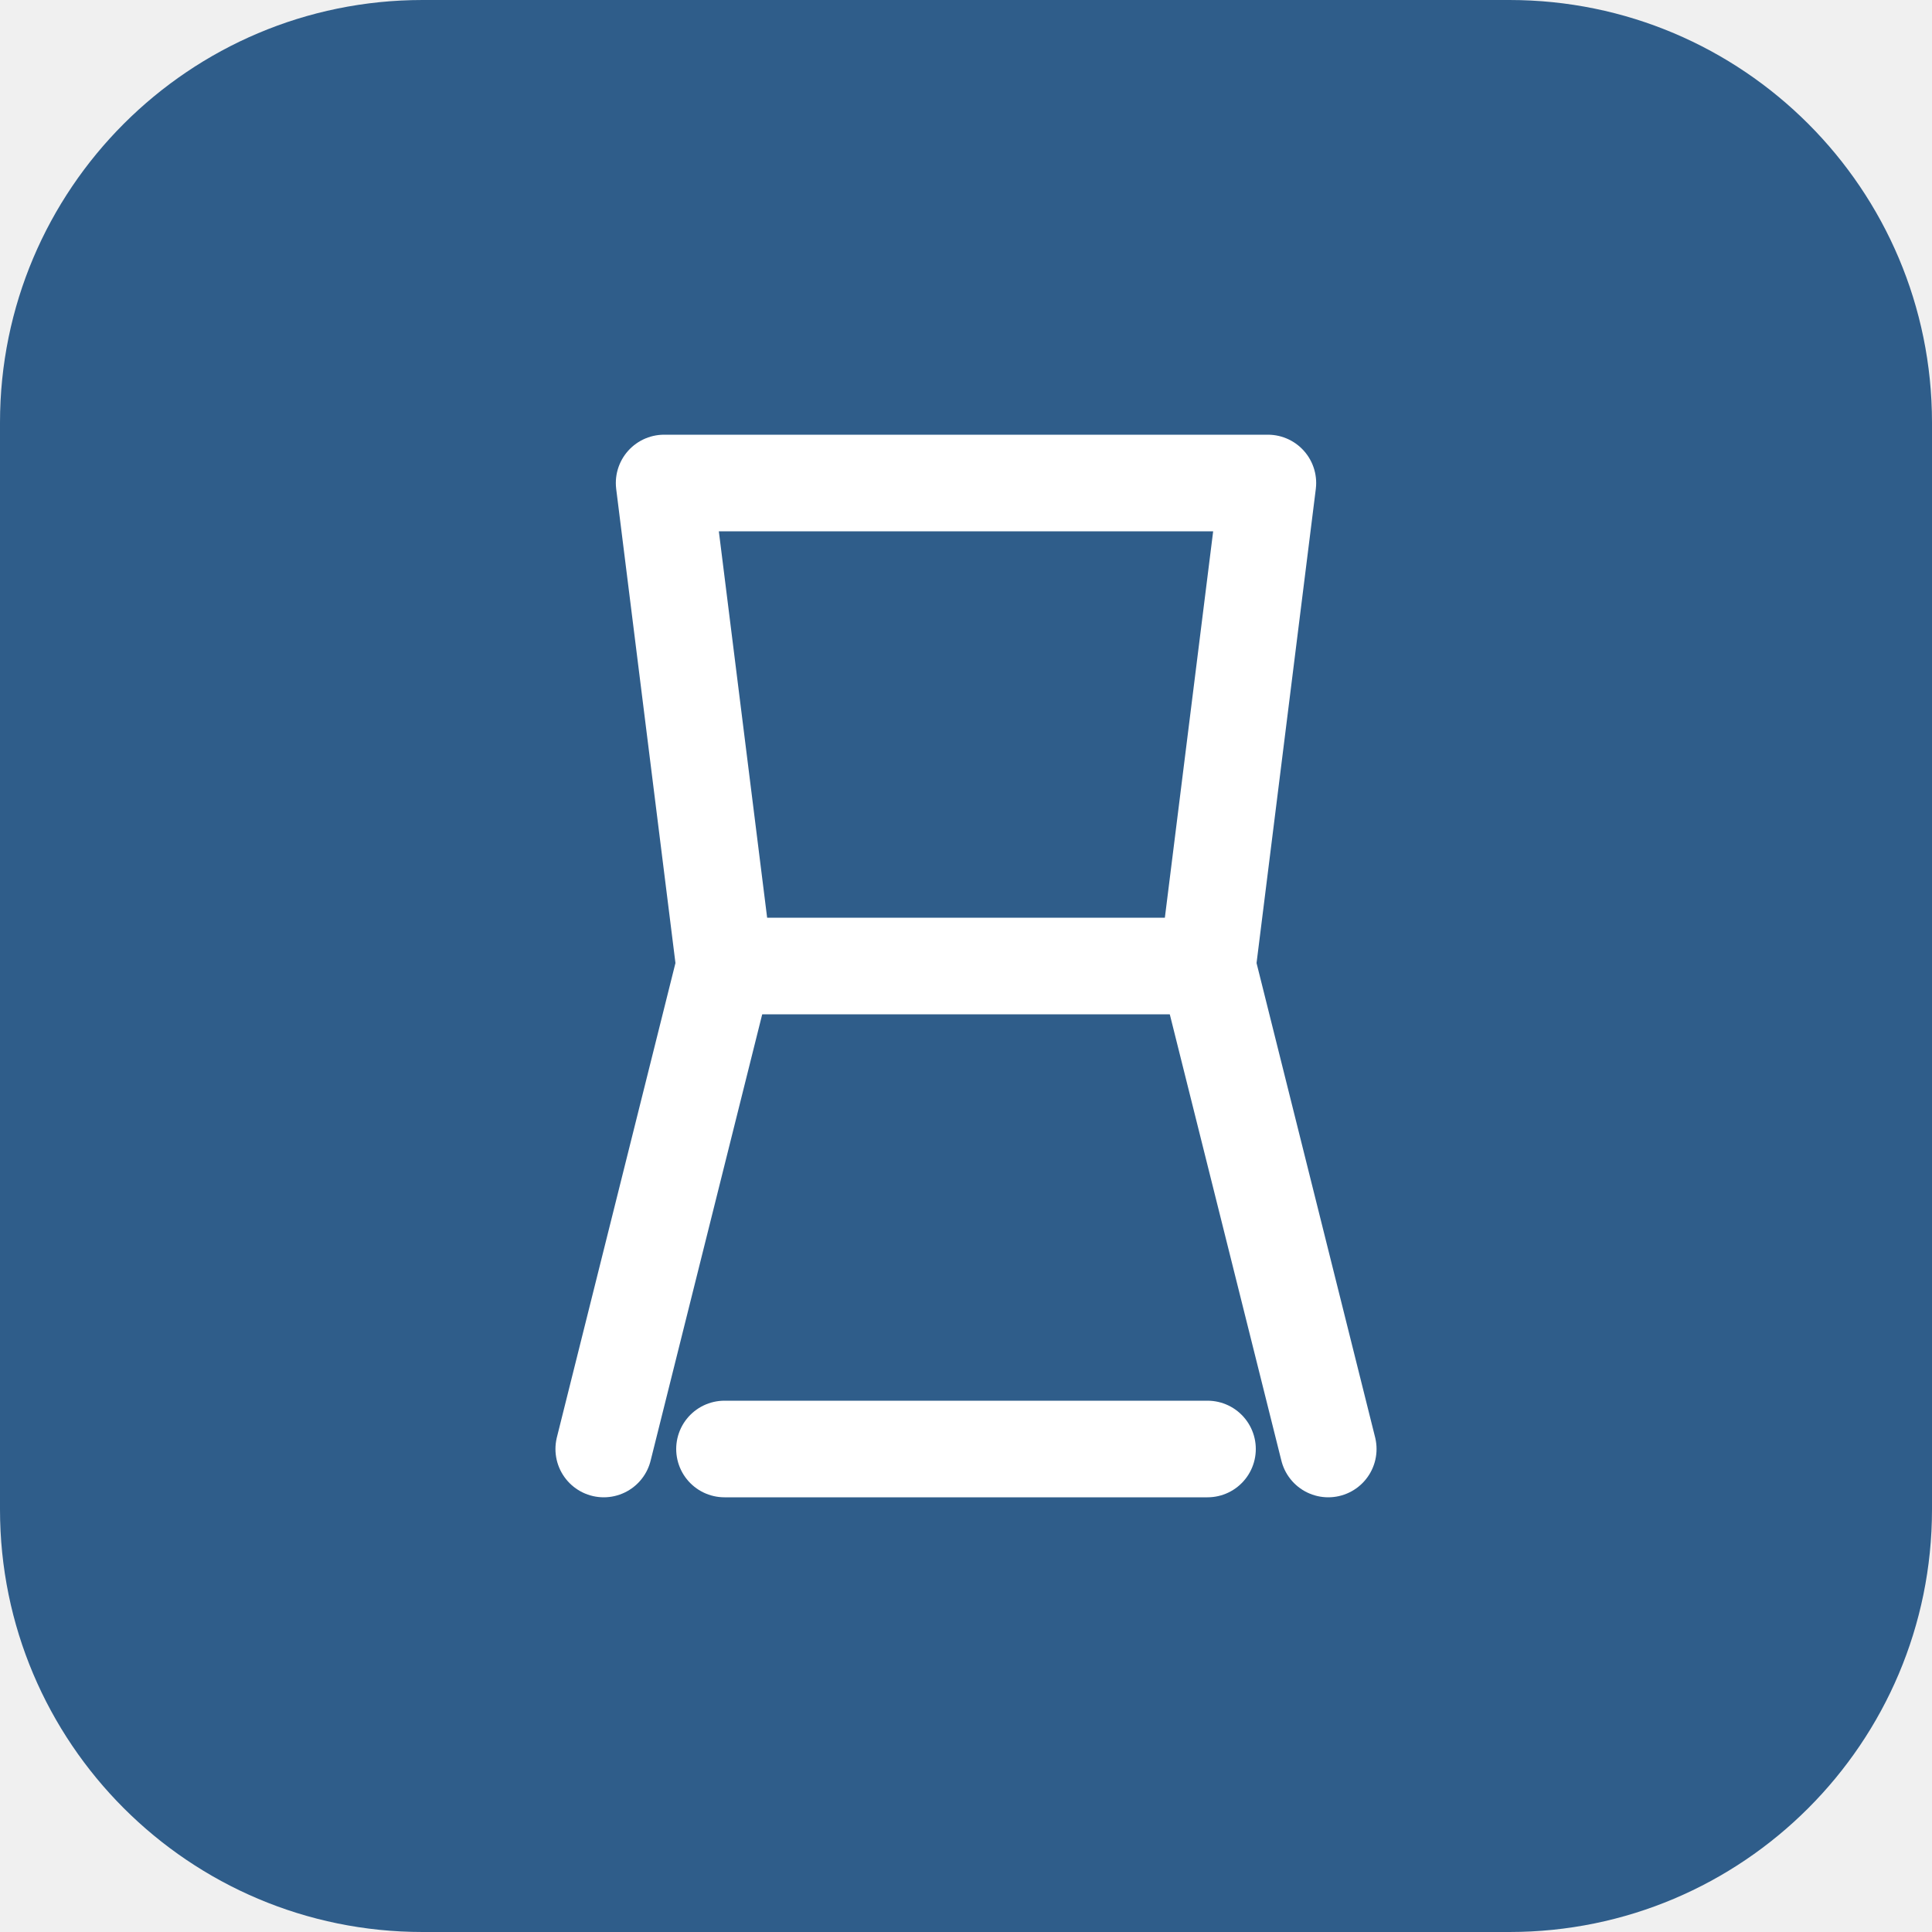
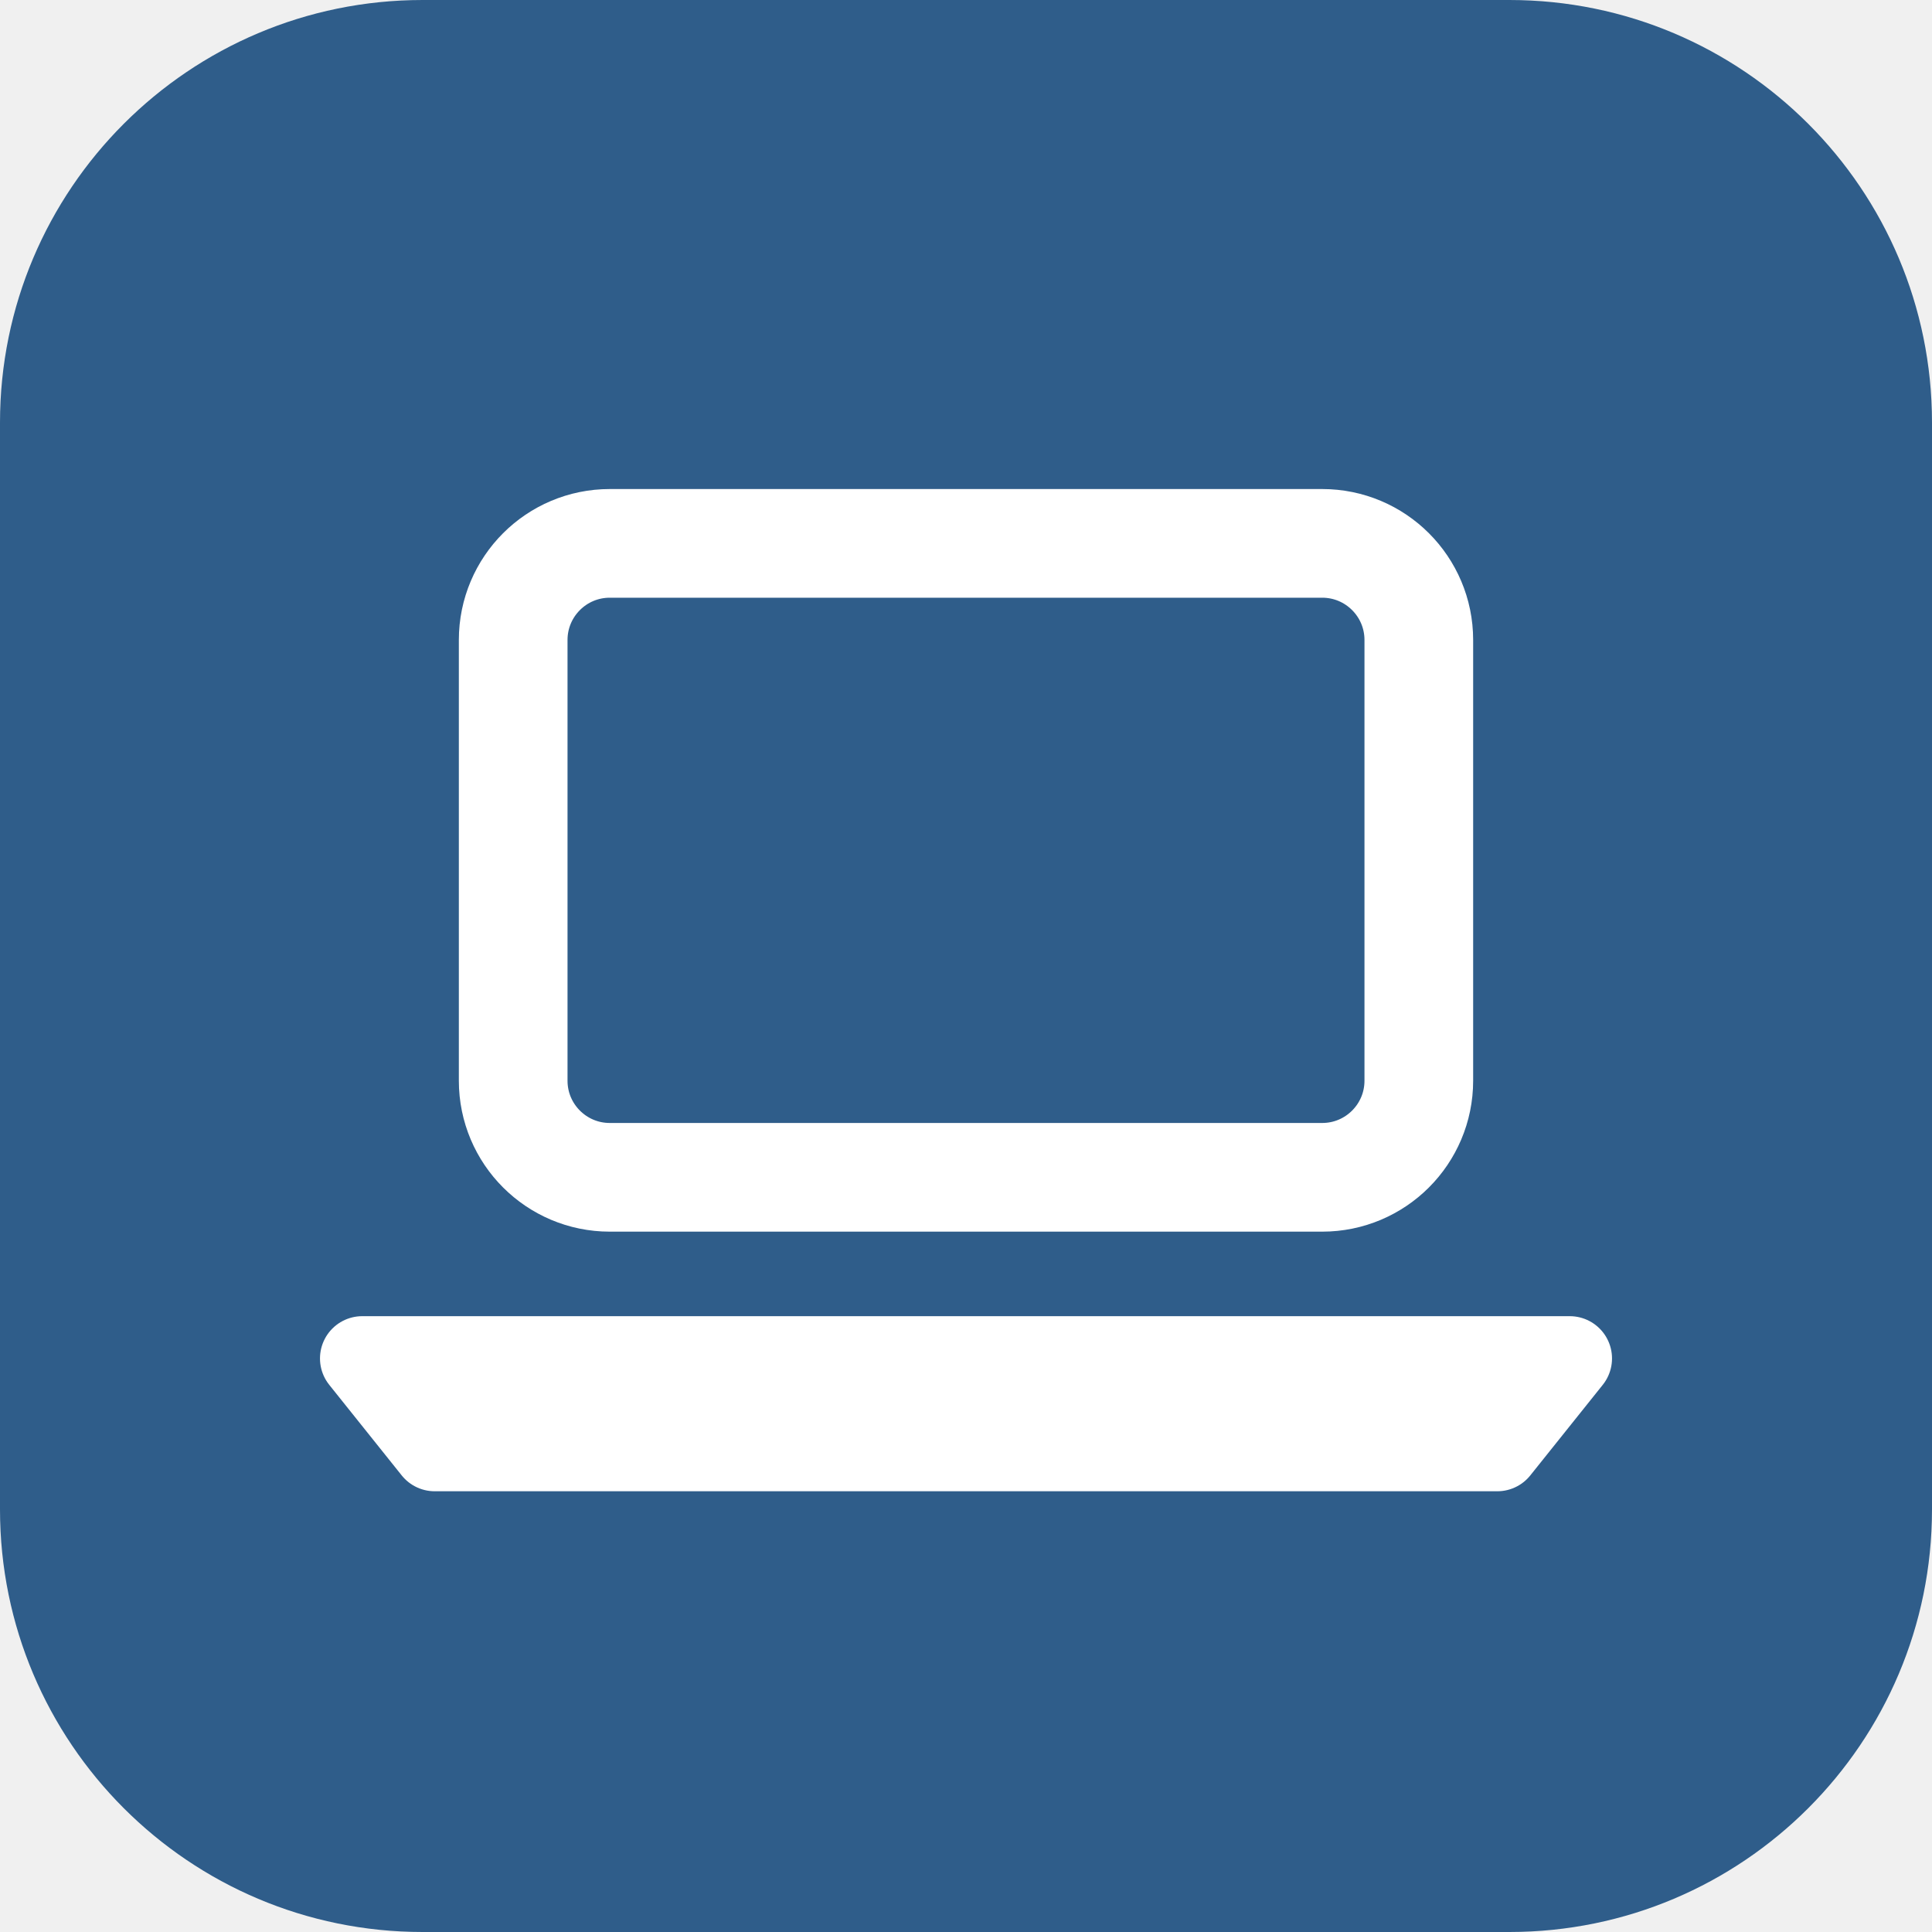
<svg xmlns="http://www.w3.org/2000/svg" viewBox="0 0 32 32">
  <rect width="32" height="32" rx="7" fill="#2f5d8a" />
  <g transform="translate(4 4)">
-     <path d="M7 4h10l-1 8H8L7 4z" fill="none" stroke="#FFFFFF" stroke-width="1.6" stroke-linejoin="round" />
-     <path d="M8 12l-2 8M16 12l2 8M8 20h8" fill="none" stroke="#FFFFFF" stroke-width="1.6" stroke-linecap="round" />
+     <rect x="4.5" y="5" width="15" height="10.5" rx="1.6" fill="none" stroke="#FFFFFF" stroke-width="1.8" />
+     <path d="M2 18.5h20l-1.2 1.5H3.2z" fill="#FFFFFF" stroke="#FFFFFF" stroke-width="1.4" stroke-linejoin="round" />
  </g>
</svg>
